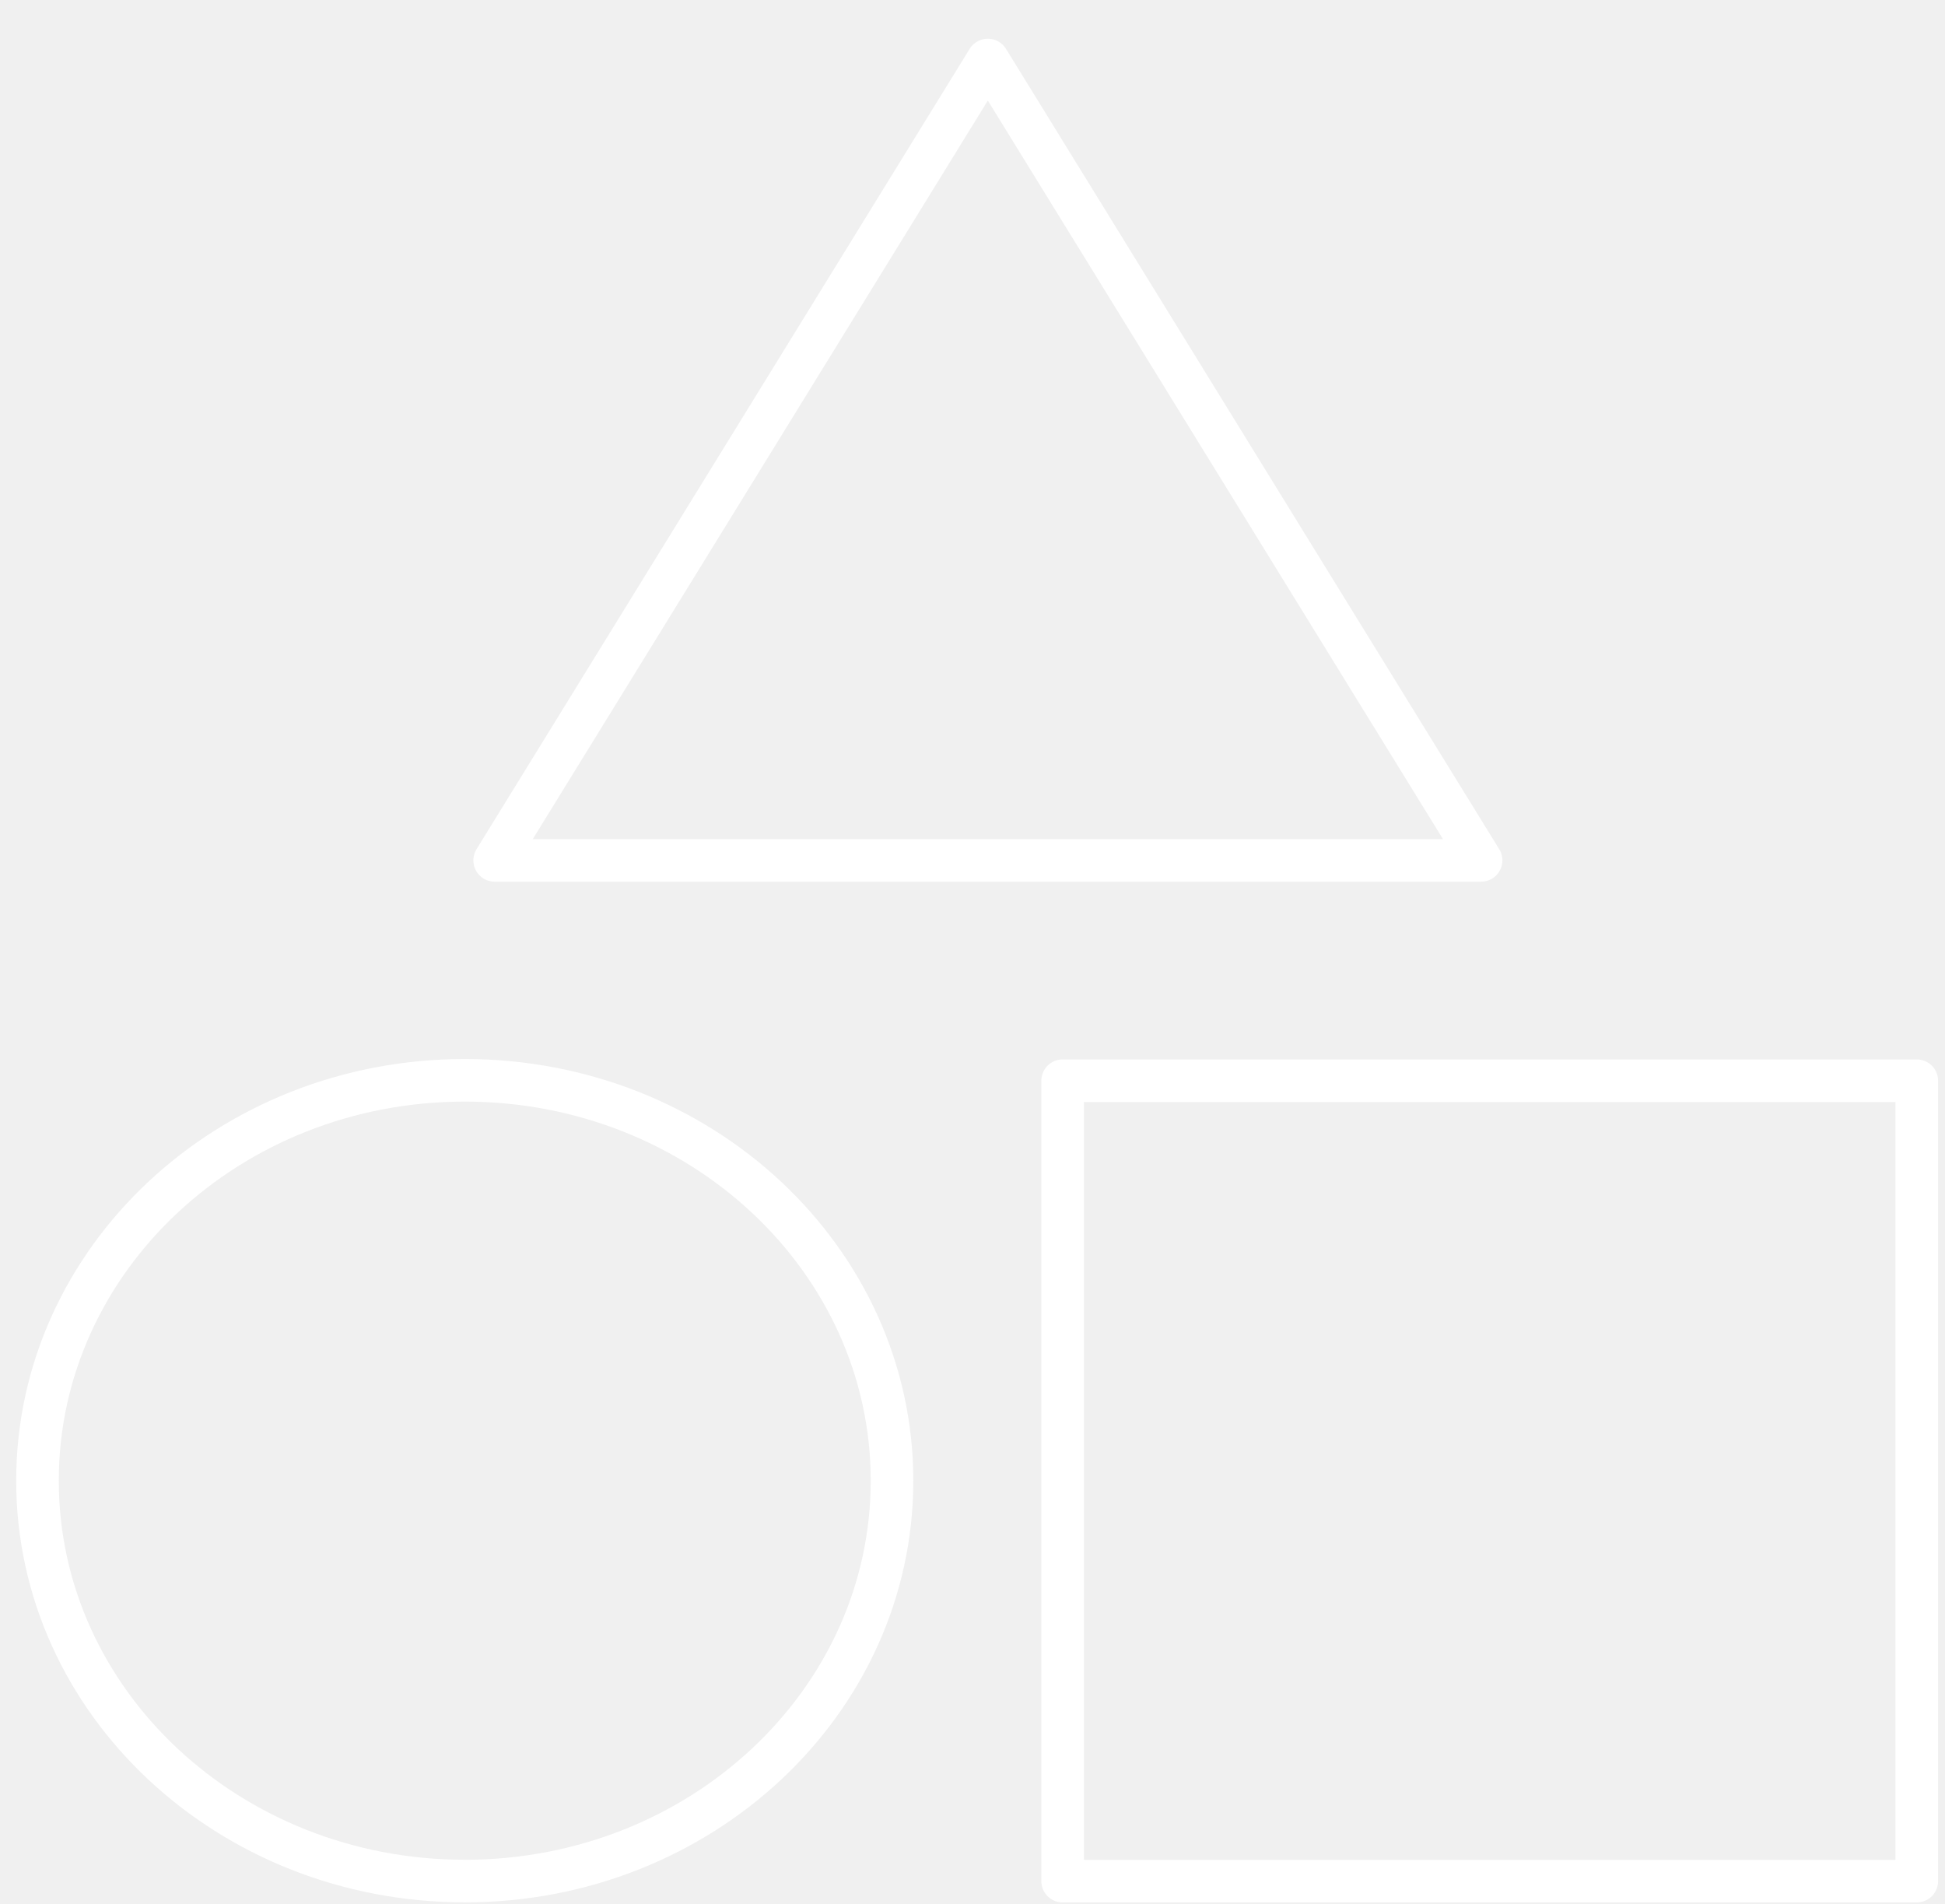
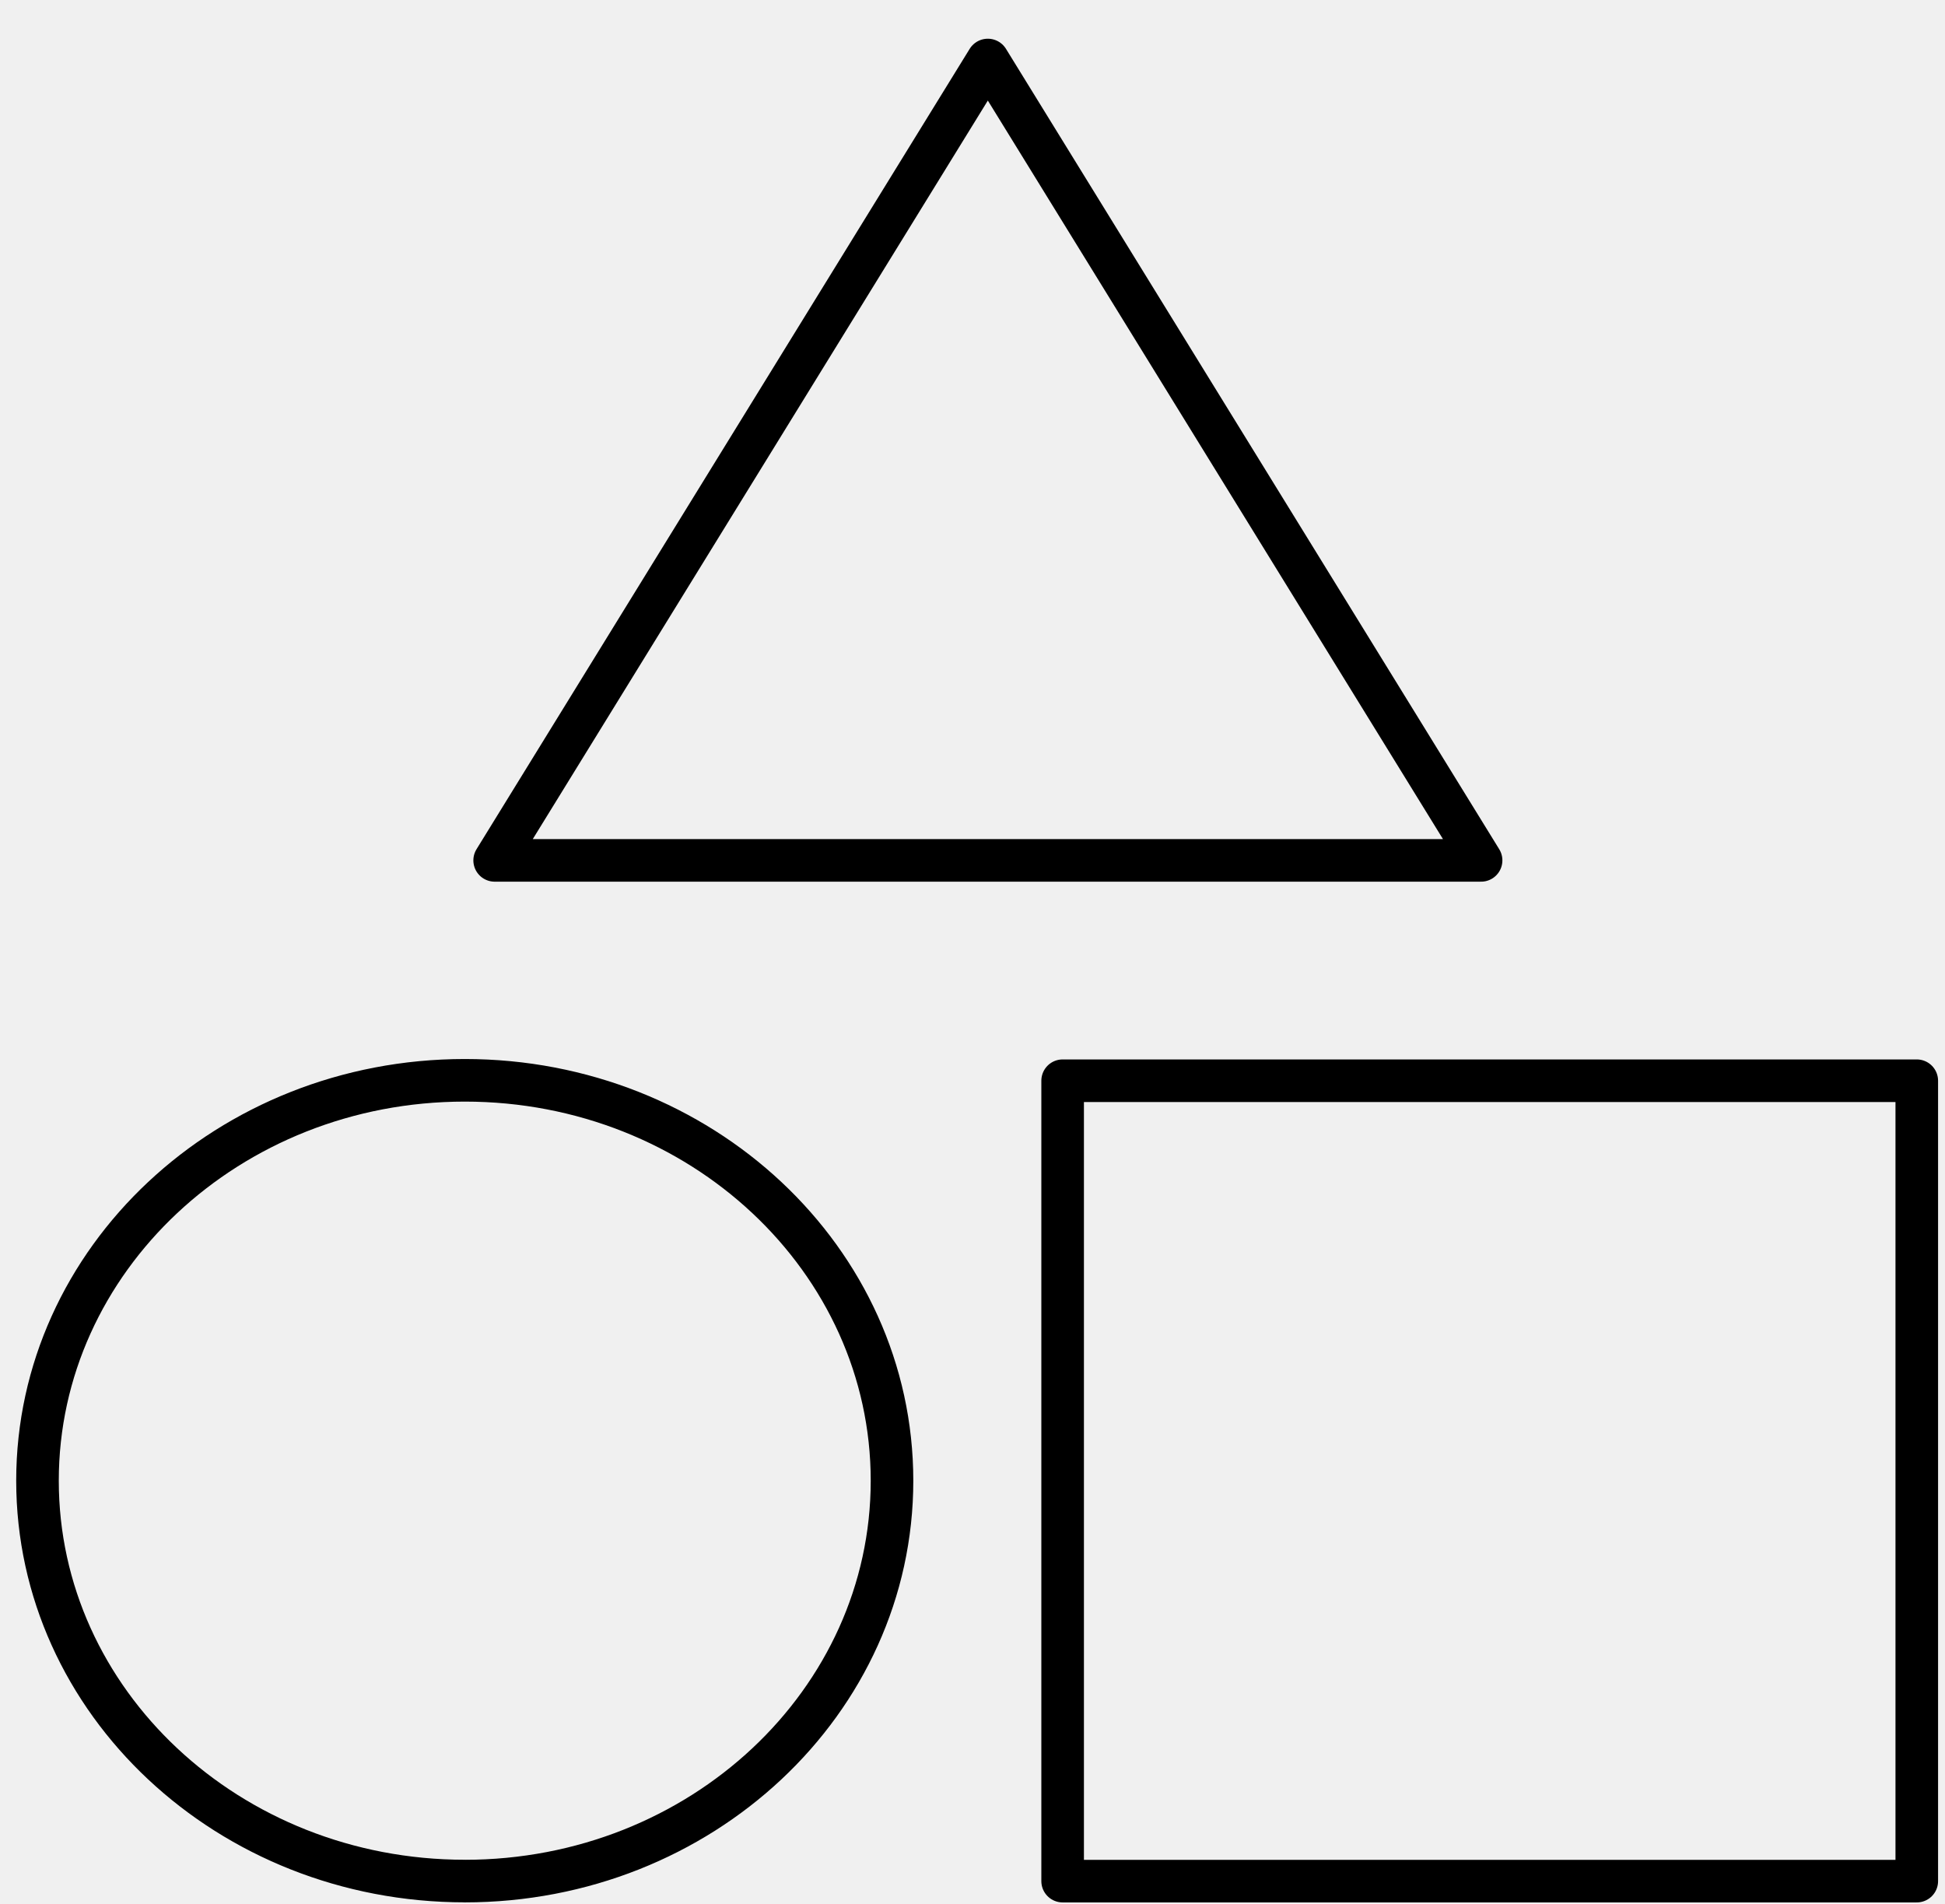
<svg xmlns="http://www.w3.org/2000/svg" width="47" height="46" viewBox="0 0 47 46" fill="none">
-   <path d="M46.318 26.112h-20.64v19.339h20.64V26.112zM11.23 45.45c5.703 0 10.325-4.331 10.325-9.674 0-5.343-4.622-9.674-10.324-9.674S.906 30.433.906 35.776c0 5.343 4.623 9.673 10.325 9.673zm12.64-44L11.953 20.788H35.79L23.871 1.45z" stroke="#fff" stroke-width="1.029" stroke-linecap="round" stroke-linejoin="round" />
+   <path d="M46.318 26.112h-20.64v19.339h20.64V26.112zM11.23 45.45c5.703 0 10.325-4.331 10.325-9.674 0-5.343-4.622-9.674-10.324-9.674S.906 30.433.906 35.776c0 5.343 4.623 9.673 10.325 9.673zm12.64-44L11.953 20.788H35.79L23.871 1.45z" stroke="#000" stroke-width="1.029" stroke-linecap="round" stroke-linejoin="round" />
</svg>
